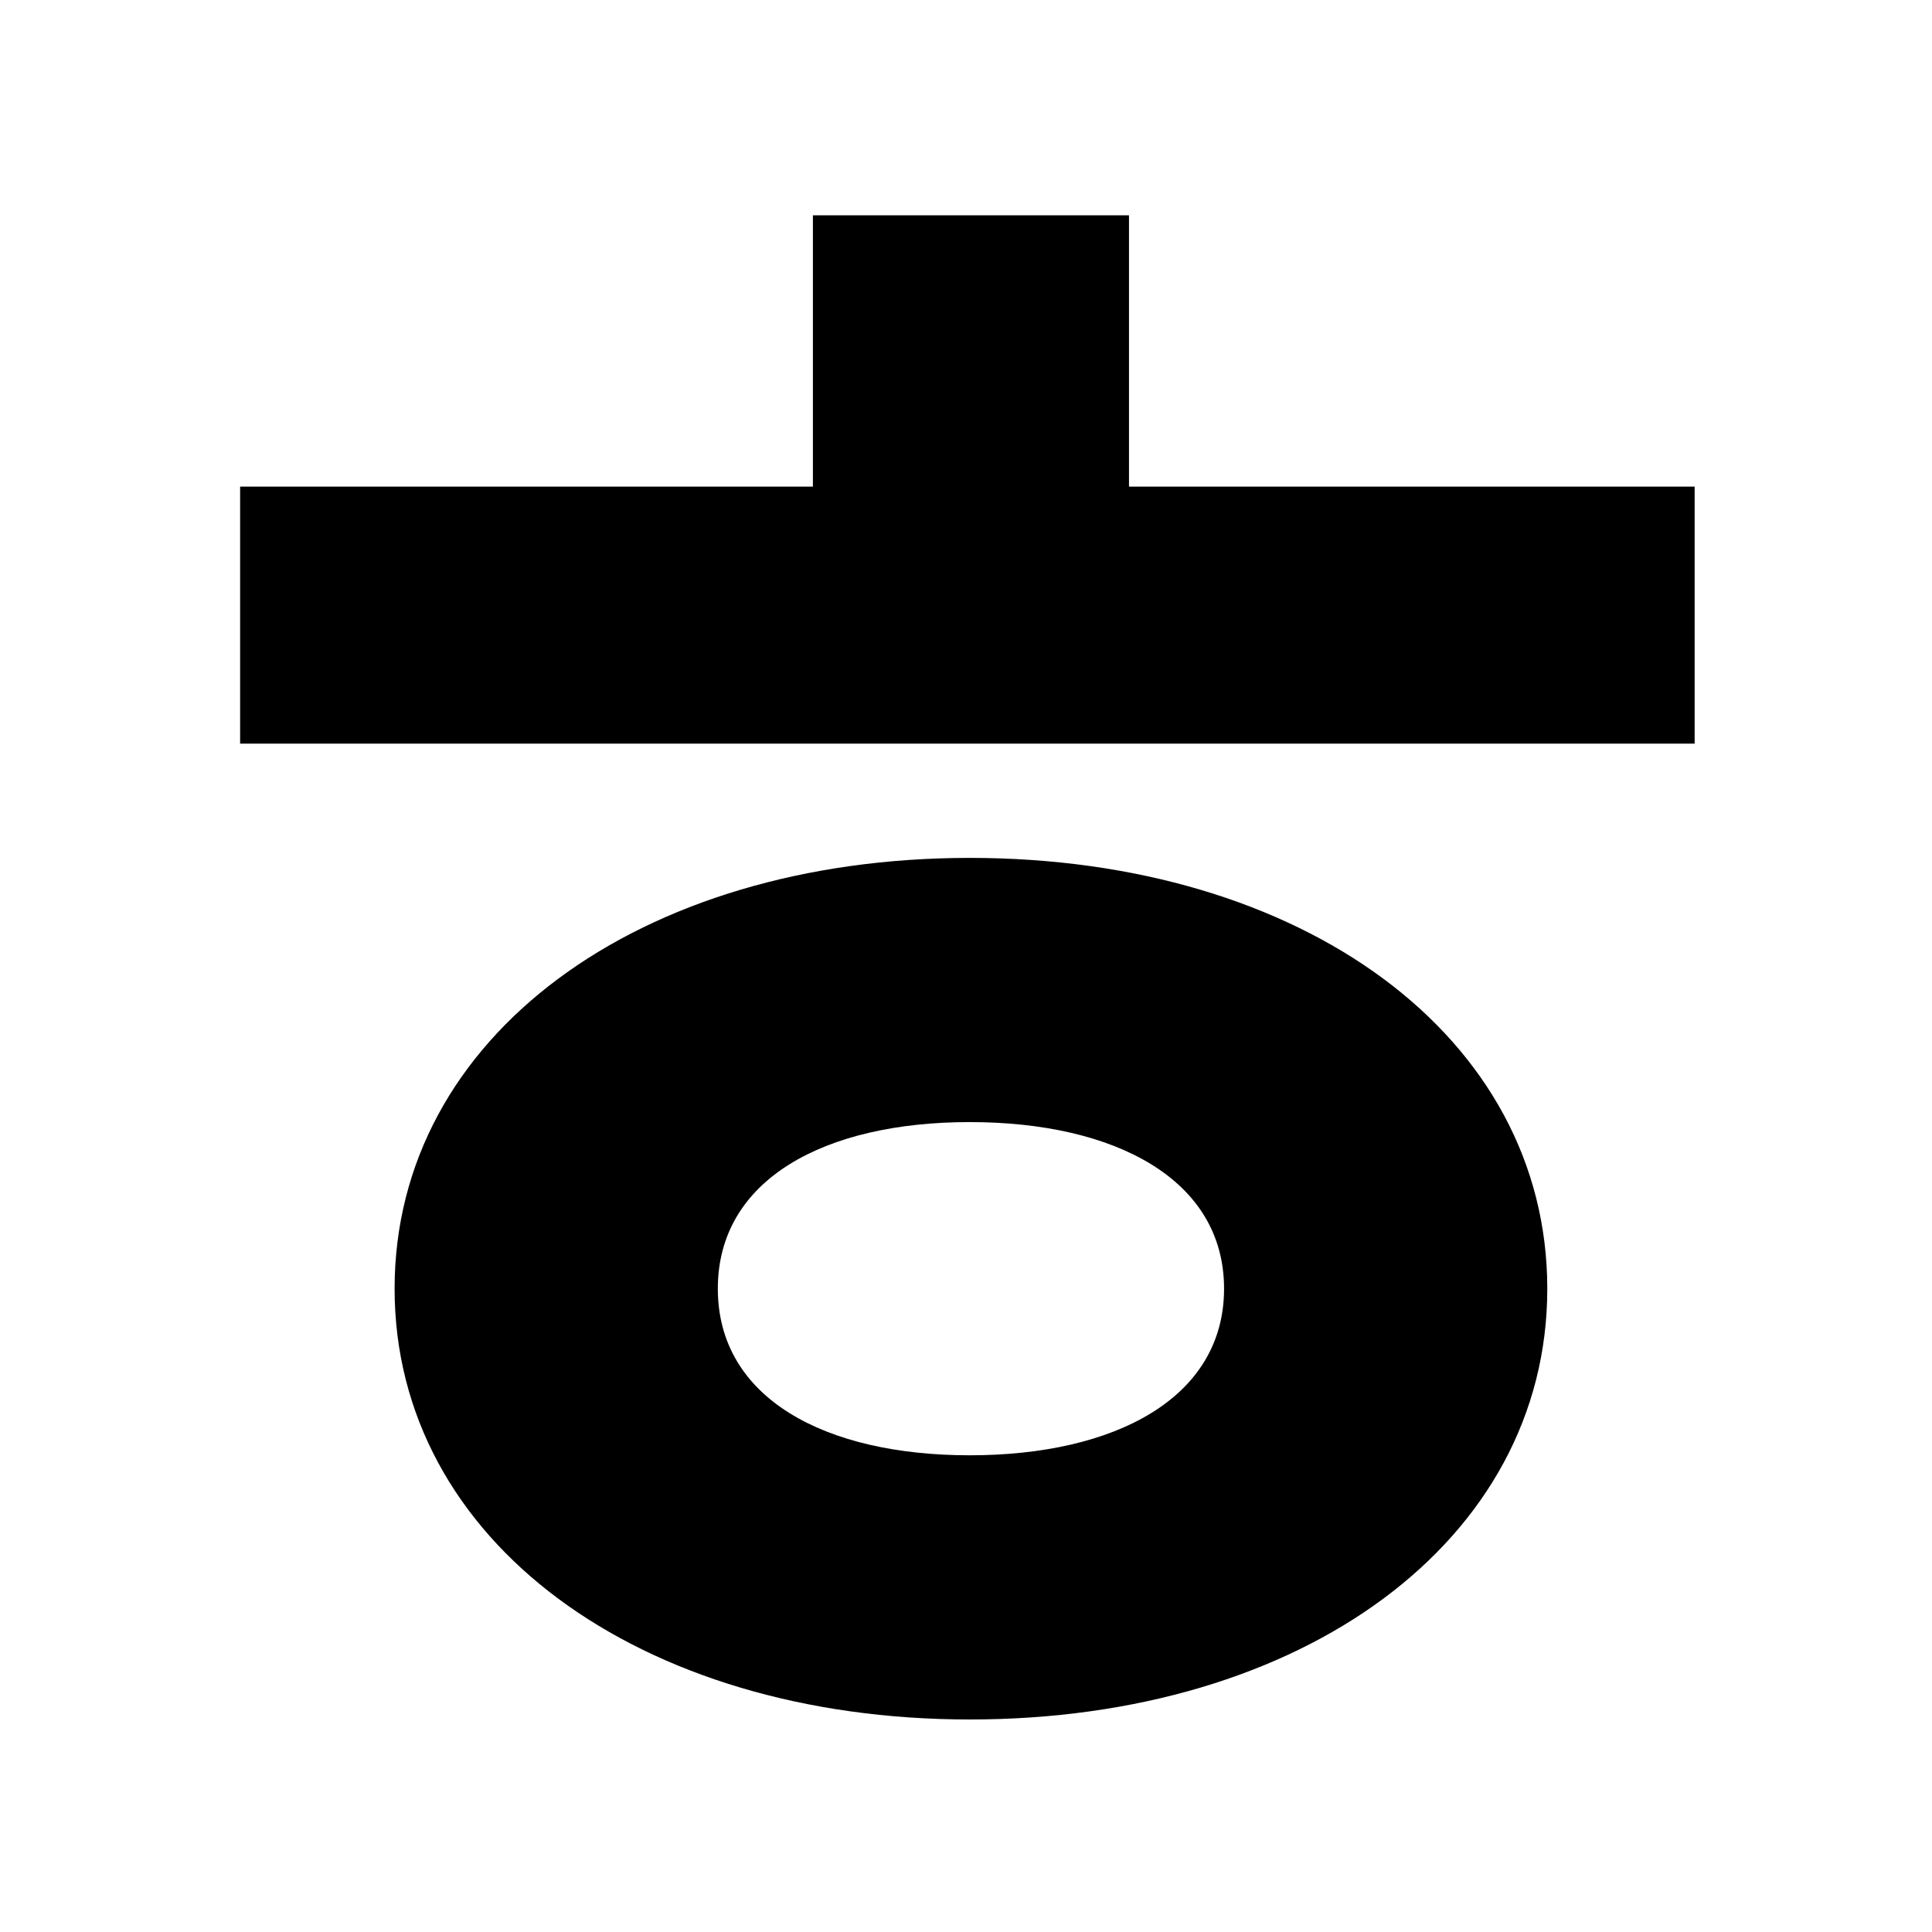
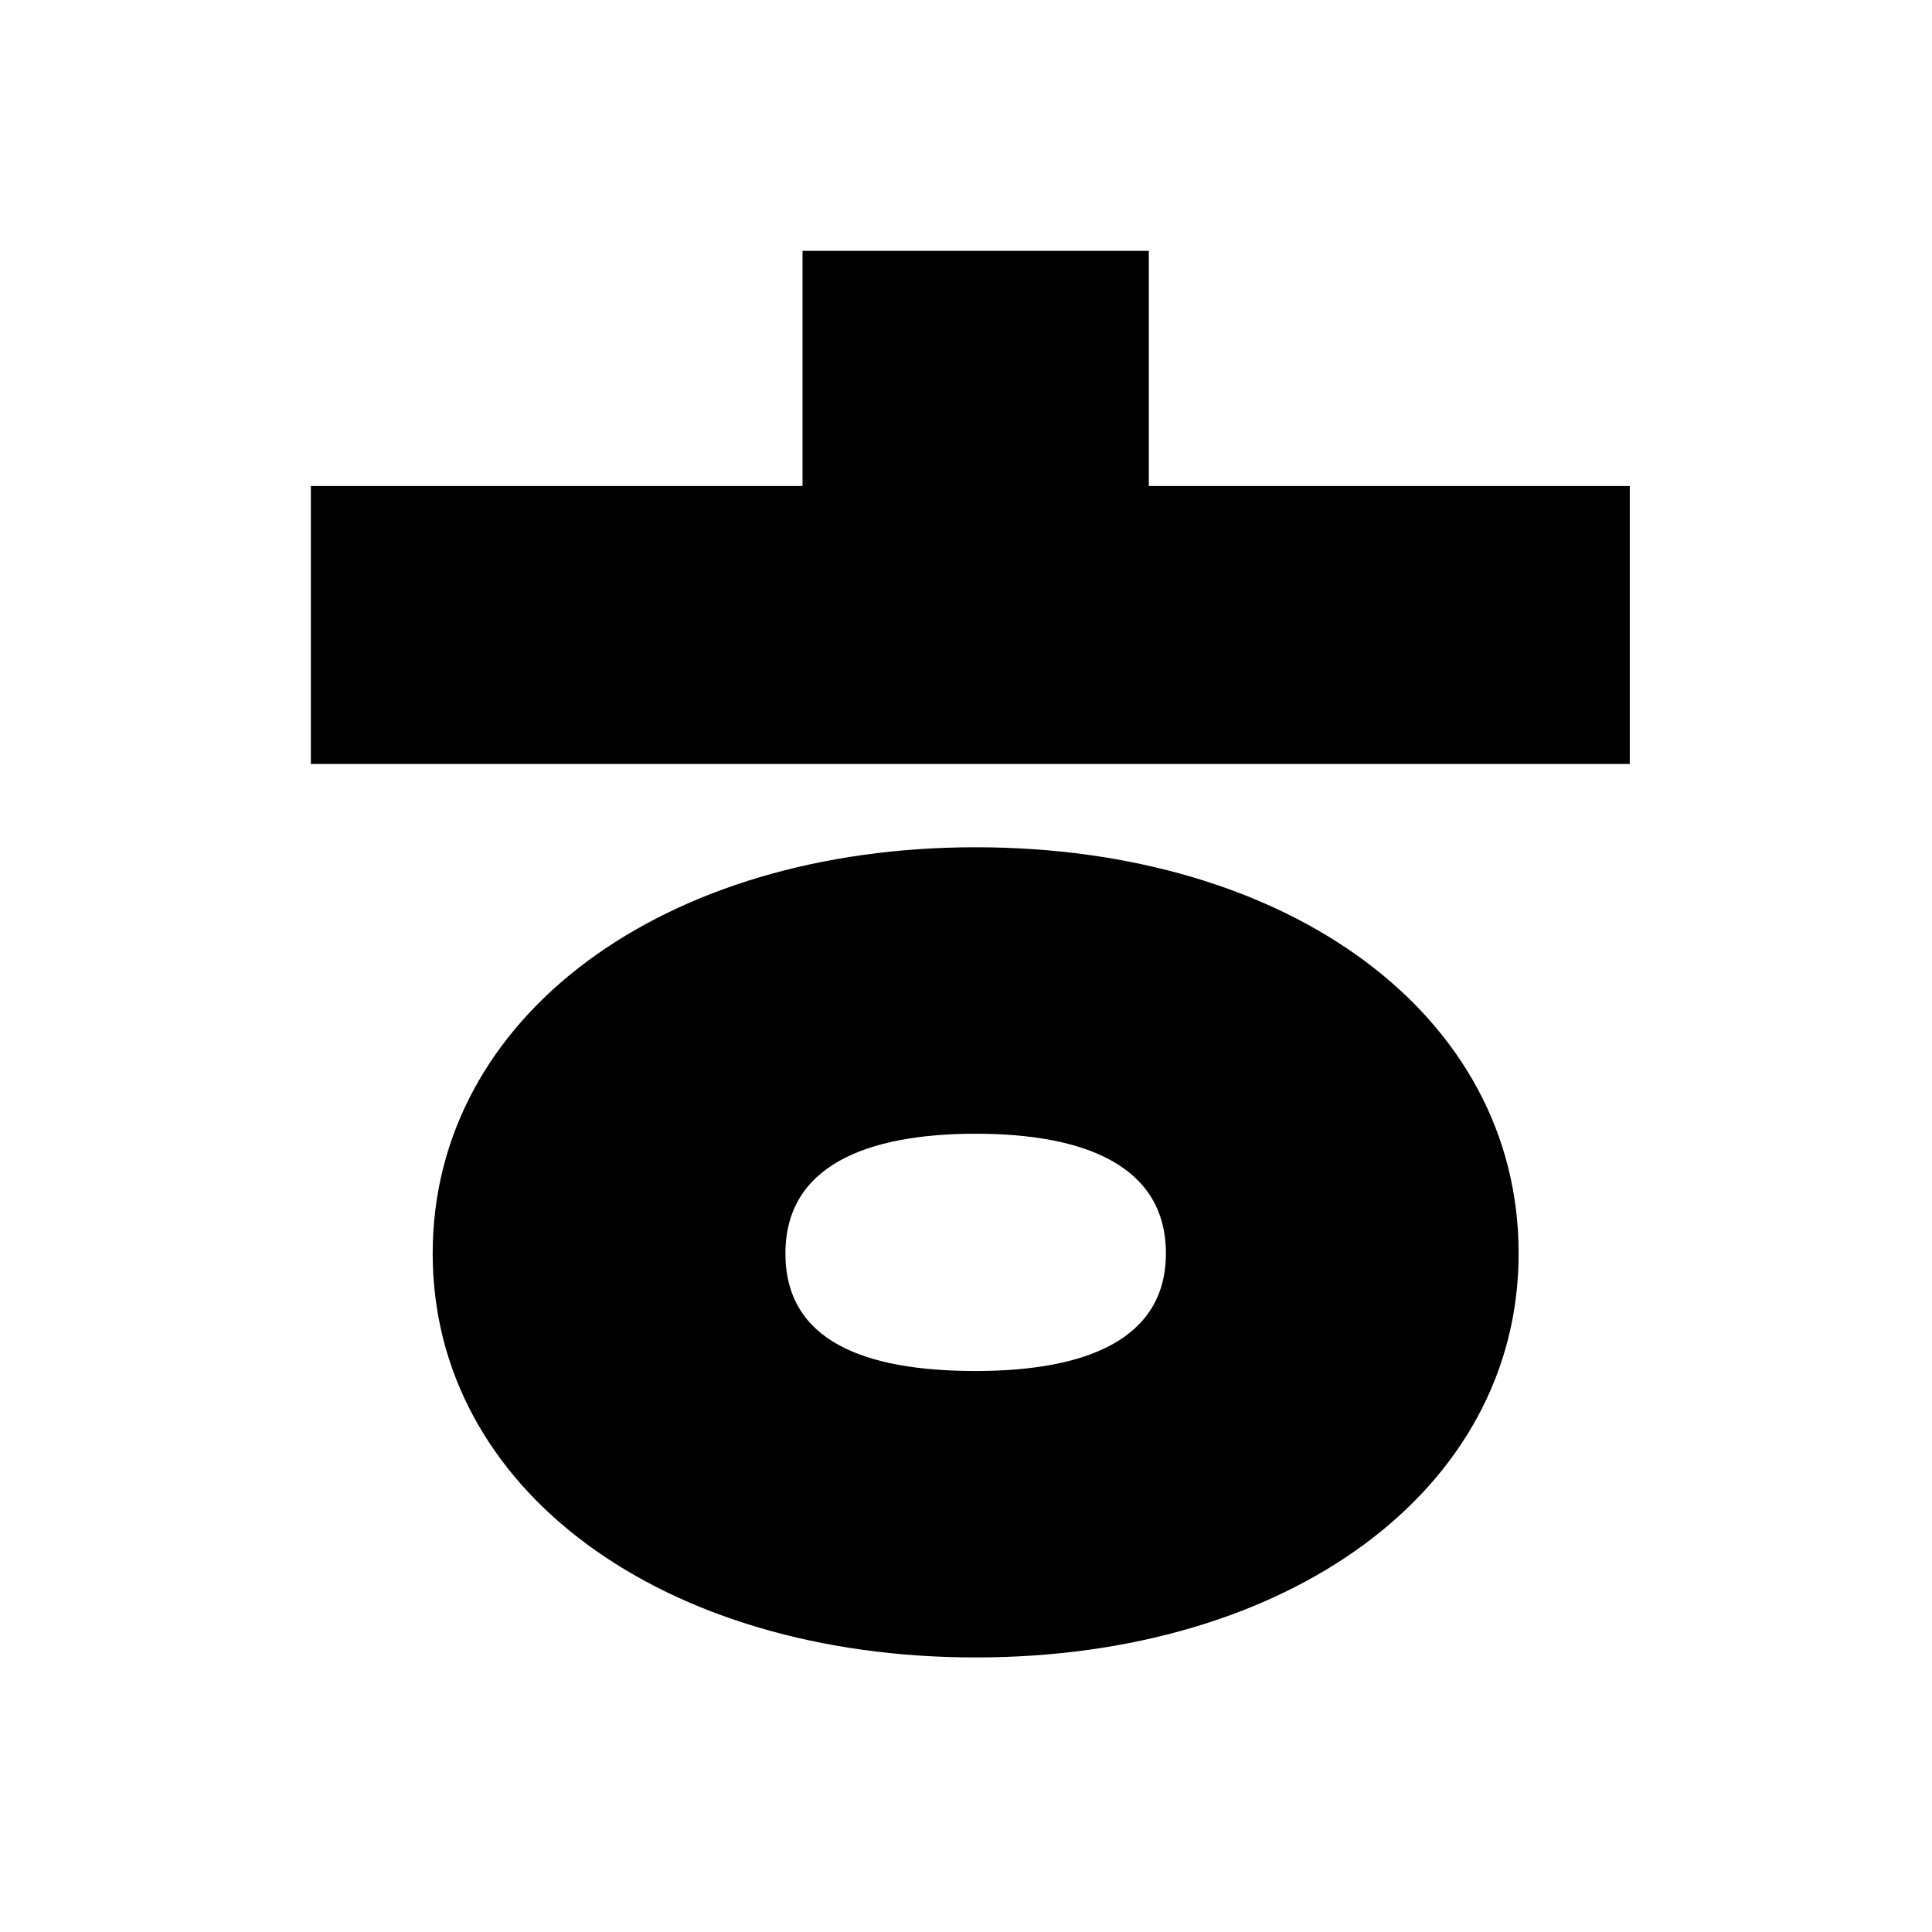
- <svg xmlns="http://www.w3.org/2000/svg" width="700" height="700" viewBox="0 0 700 700" fill="none">
-   <path d="M87 176.307H614V269.44H87V176.307ZM351.361 310.832C471.917 310.832 560.611 375.508 560.611 466.916C560.611 558.324 471.917 623 351.361 623C231.667 623 142.972 558.324 142.972 466.916C142.972 375.508 231.667 310.832 351.361 310.832ZM351.361 406.552C298.833 406.552 260.083 427.248 260.083 466.916C260.083 506.584 298.833 527.28 351.361 527.28C403.889 527.28 443.5 506.584 443.5 466.916C443.5 427.248 403.889 406.552 351.361 406.552ZM294.528 78H409.056V258.229H294.528V78Z" fill="black" />
+ <svg xmlns="http://www.w3.org/2000/svg" id="_레이어_1" data-name="레이어 1" viewBox="0 0 700 700">
+   <path d="m590.5,176.09v100.69H112.63v-100.69h178.14v-85.2h125.47v85.2h174.27Zm-40.27,278.05c0,85.97-83.65,146.38-196.73,146.38s-196.73-60.41-196.73-146.38,83.65-147.16,196.73-147.16,196.73,60.41,196.73,147.16Zm-127.8,0c0-31.75-29.43-43.37-68.93-43.37s-68.93,11.62-68.93,43.37,28.66,42.6,68.93,42.6,68.93-11.62,68.93-42.6Z" />
</svg>
